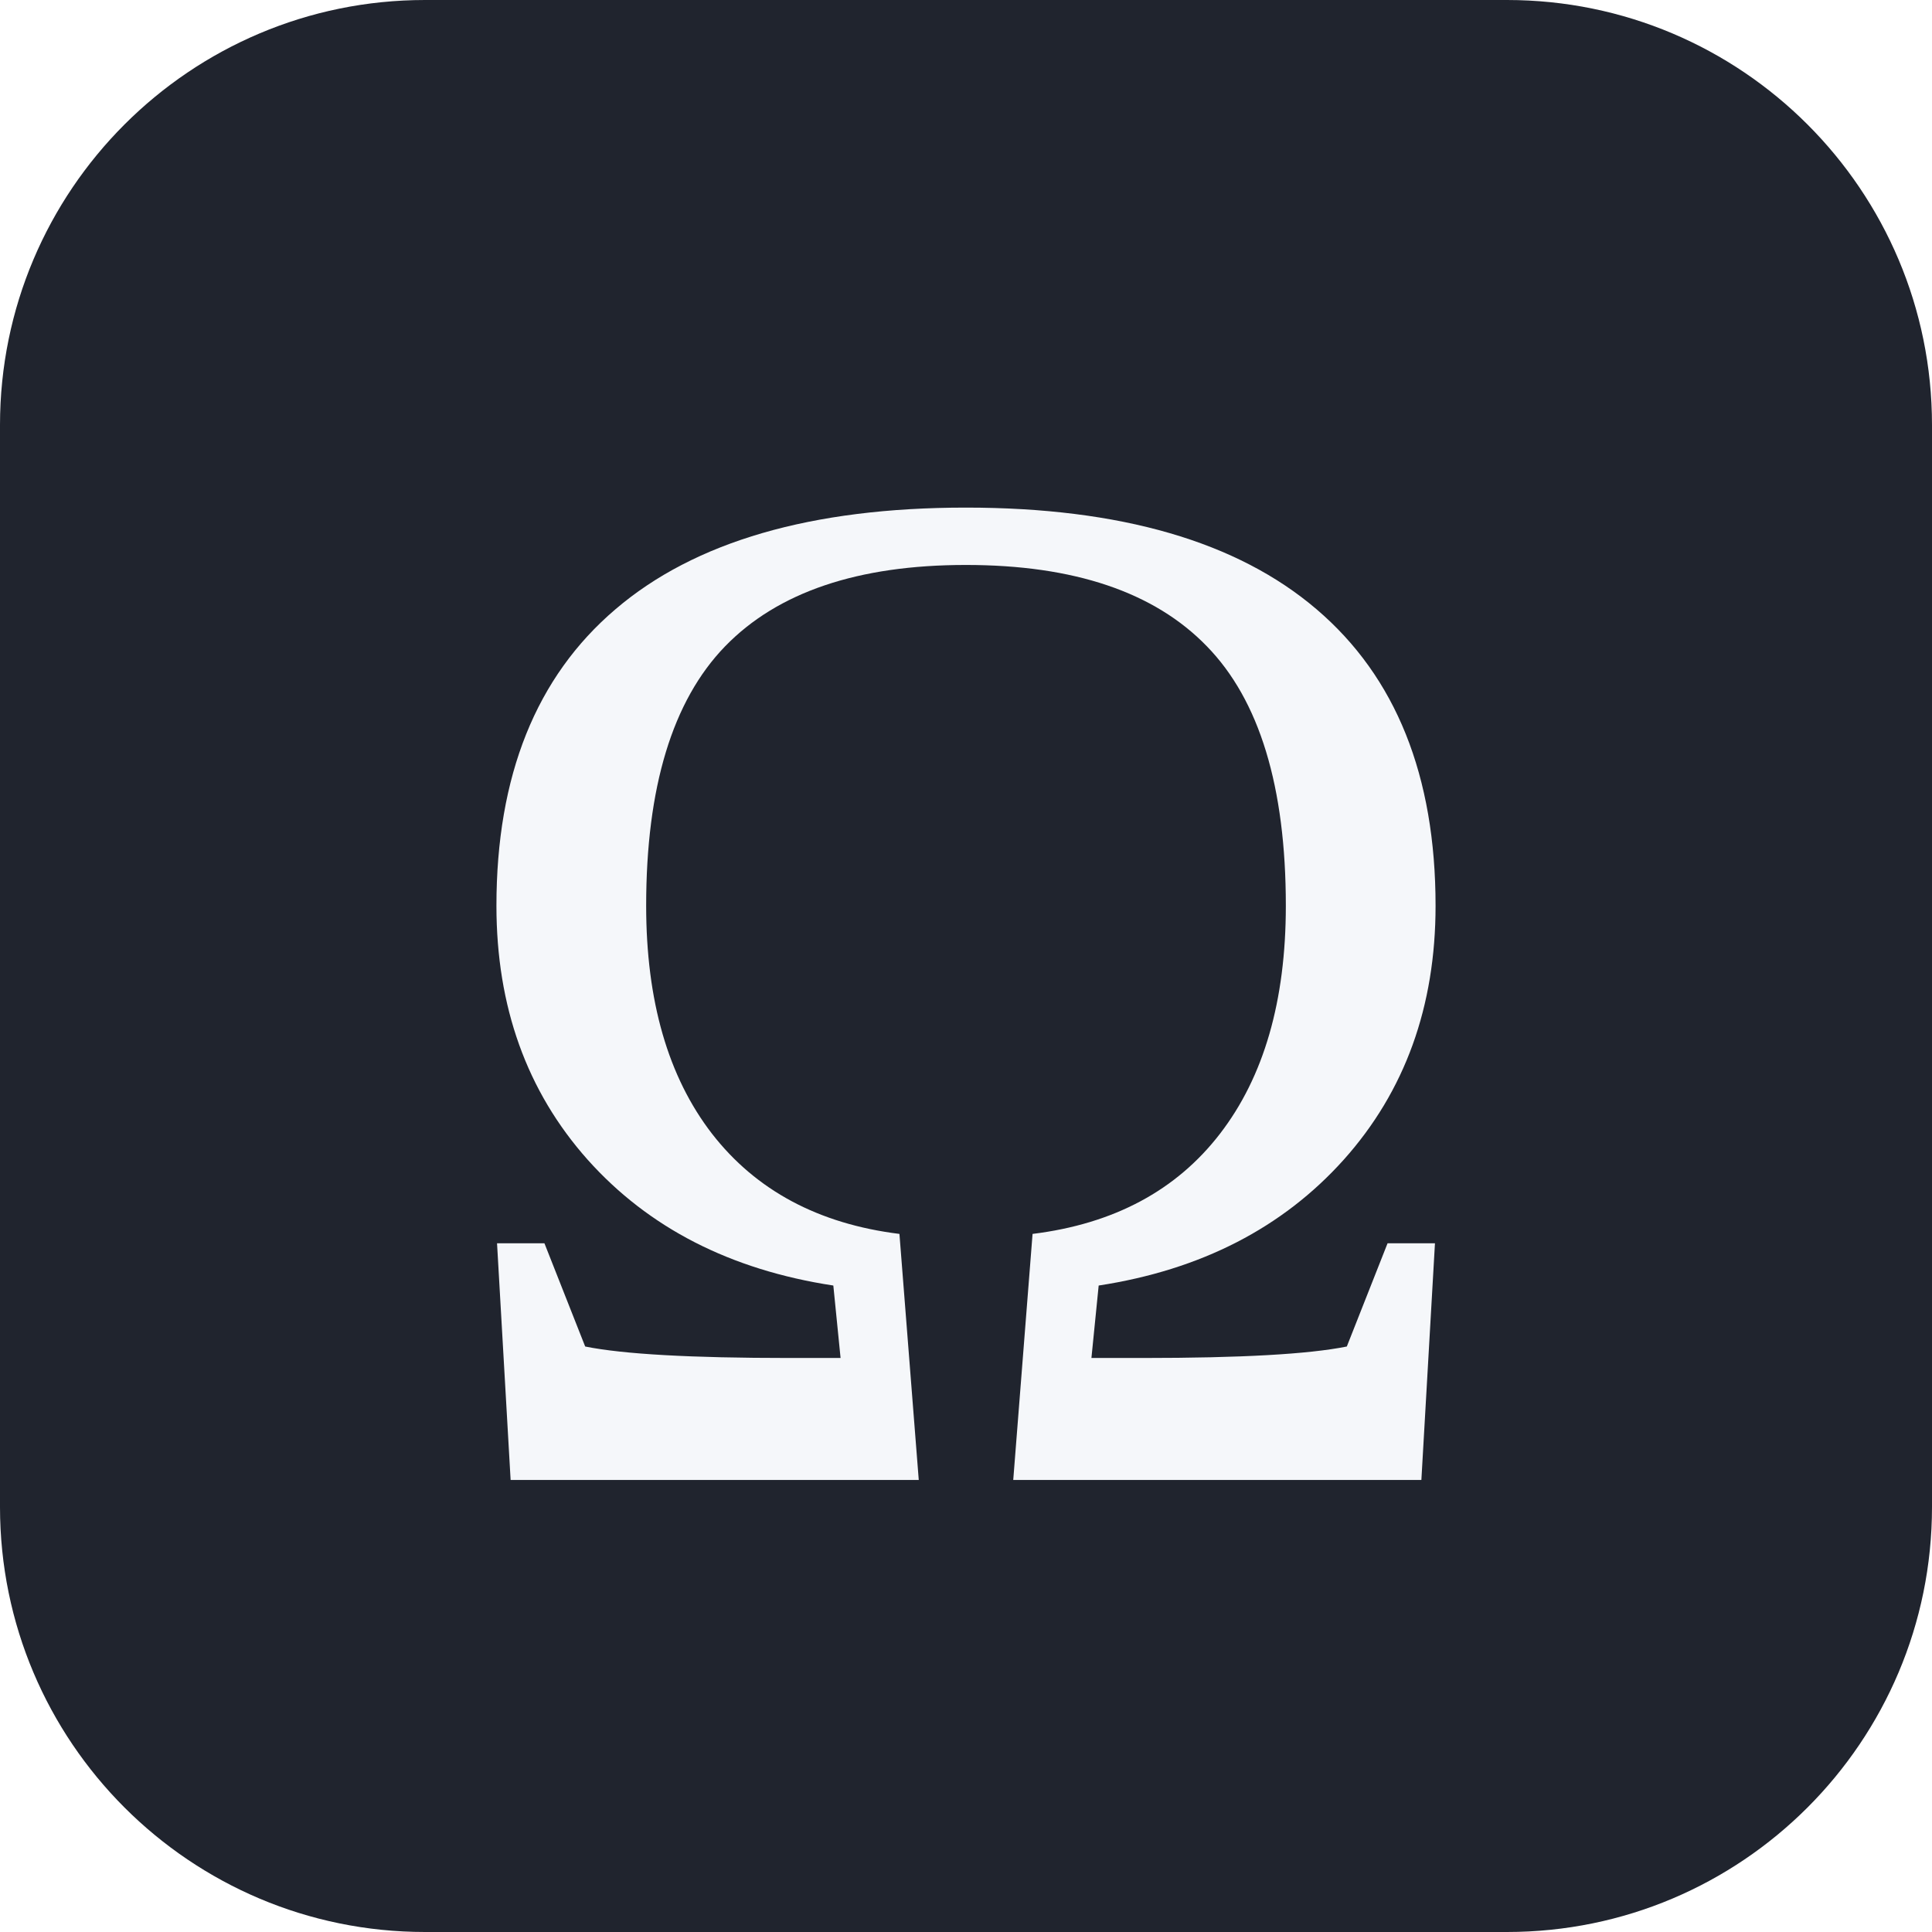
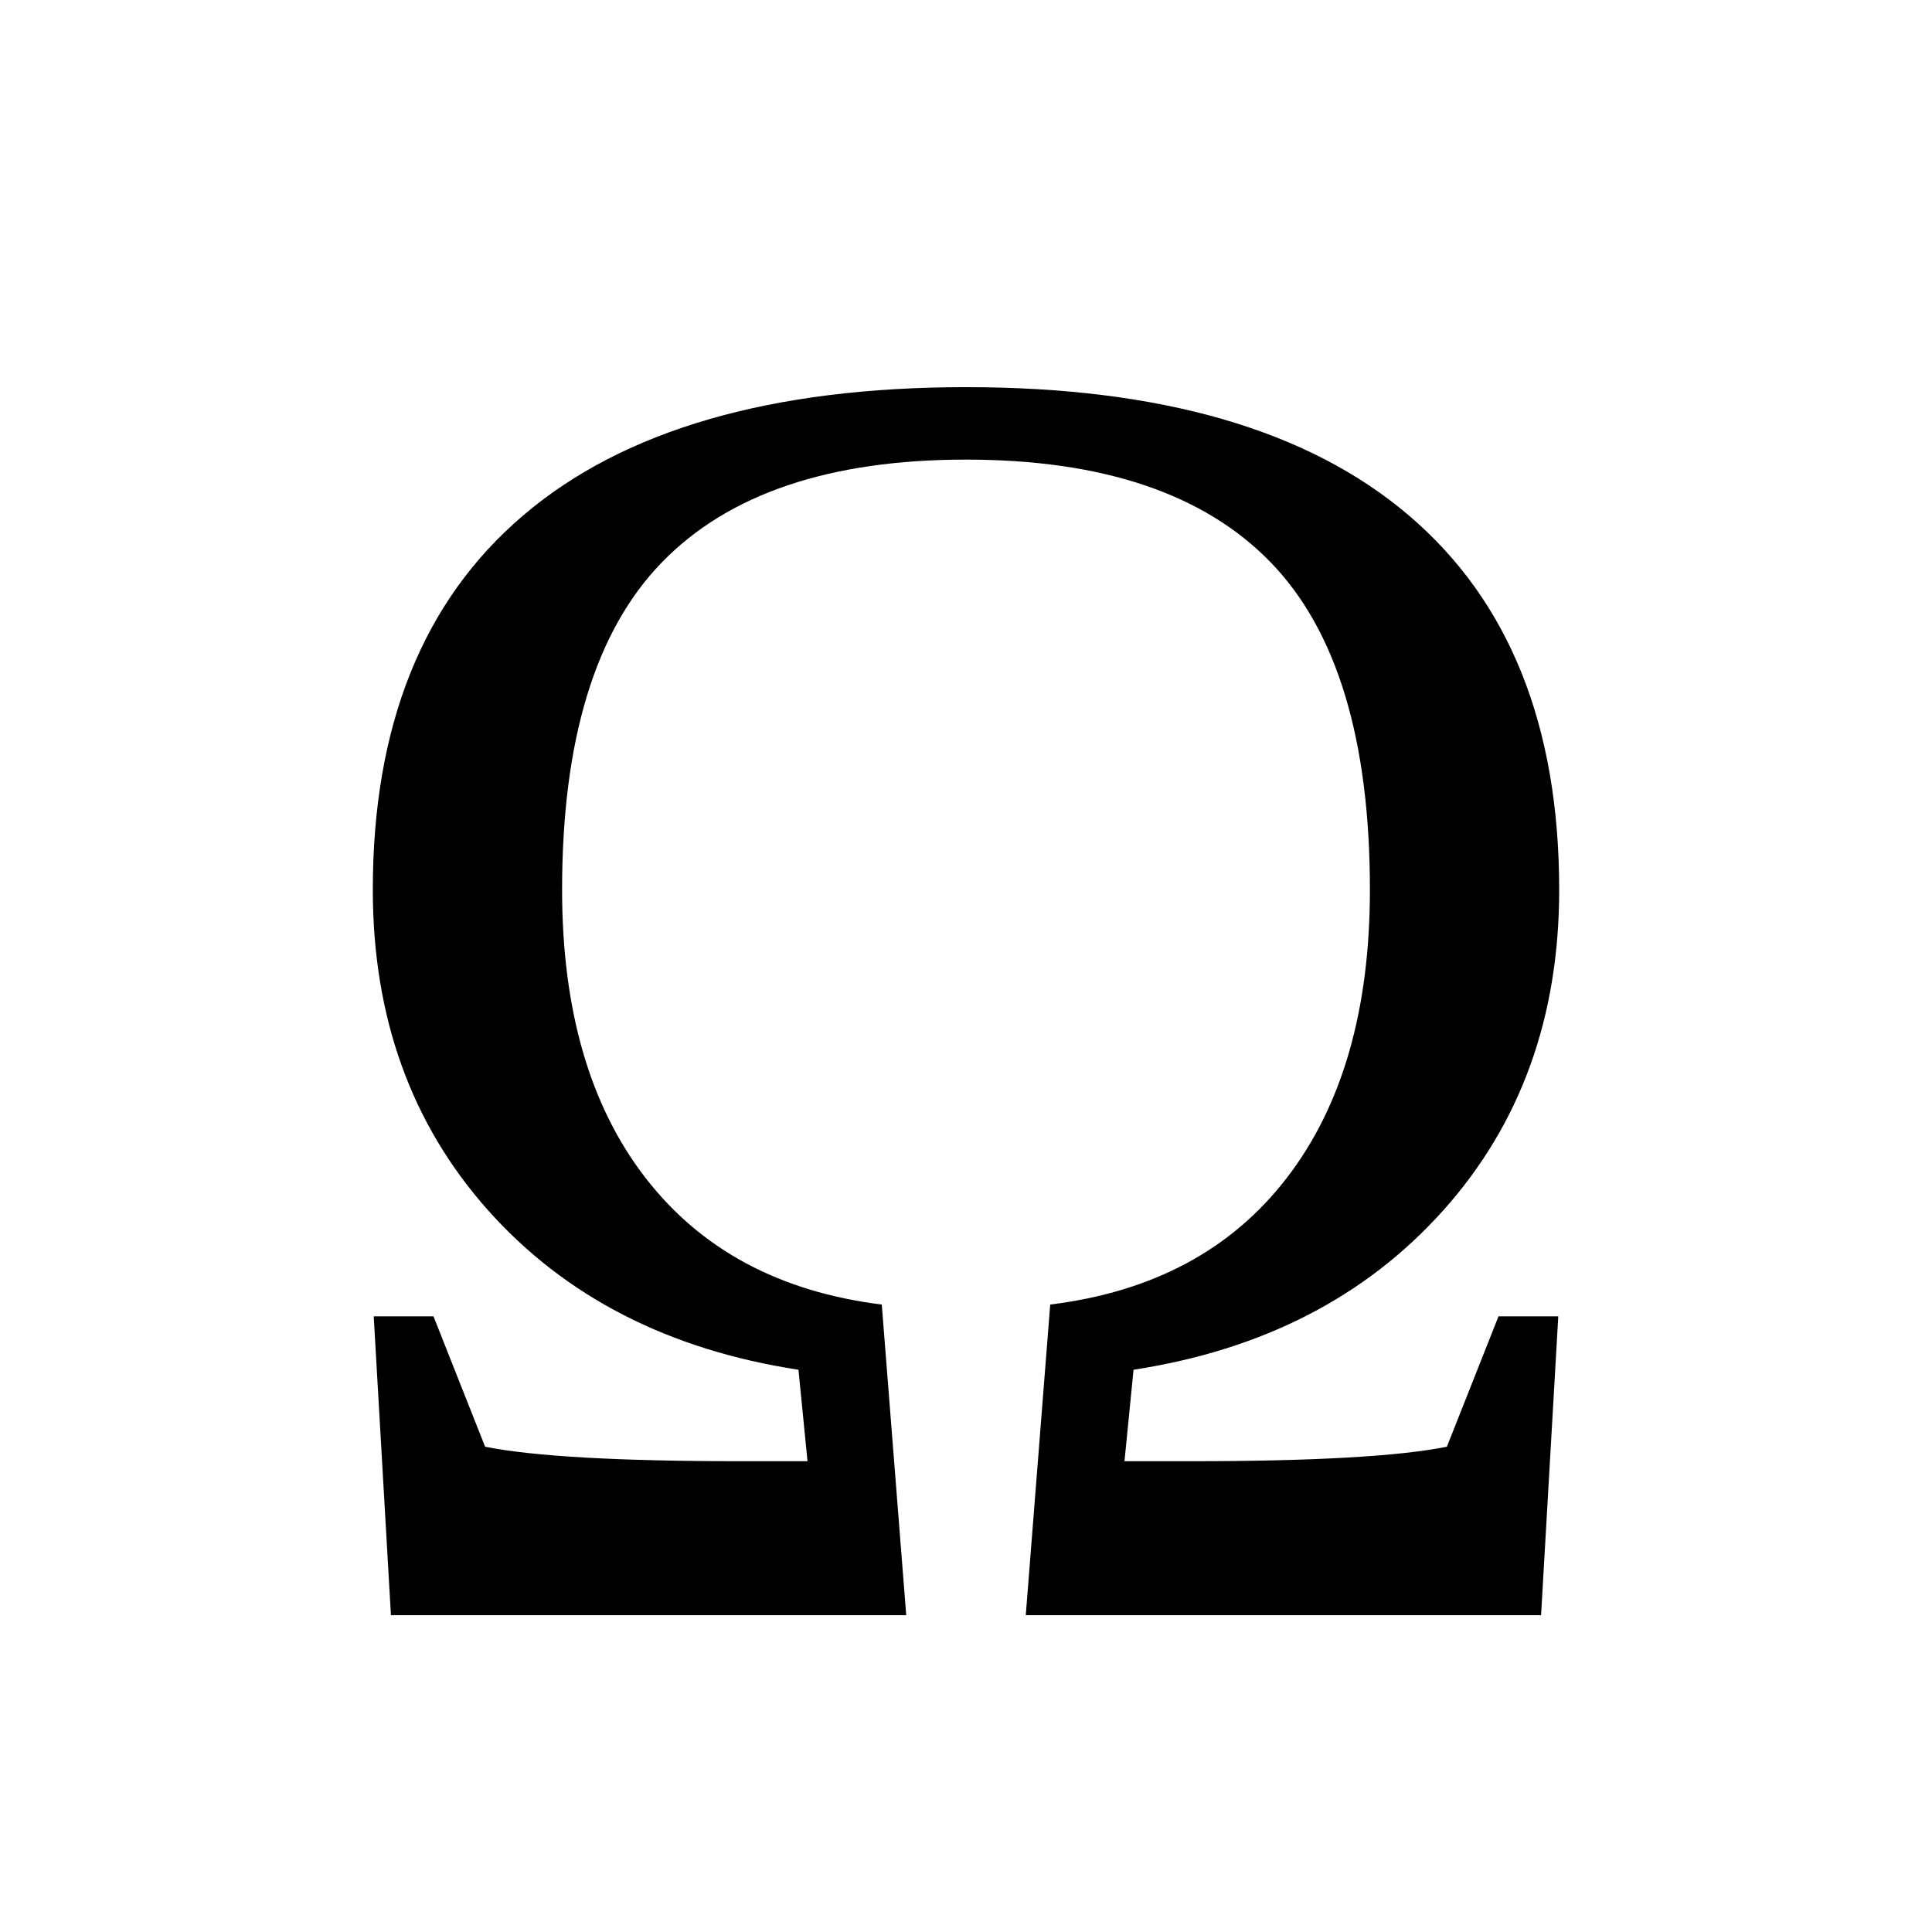
<svg xmlns="http://www.w3.org/2000/svg" viewBox="0 0 100 100" width="100" height="100" role="img" aria-label="Omega">
-   <rect width="100" height="100" rx="22" fill="#20242e" />
-   <text x="50" y="50" dy=".35em" text-anchor="middle" font-family="Georgia, 'Times New Roman', serif" font-size="76" fill="#f5f7fa">Ω</text>
+   <text x="50" y="50" dy=".35em" text-anchor="middle" font-family="Georgia, 'Times New Roman', serif" font-size="96" fill="#000000">Ω</text>
</svg>
